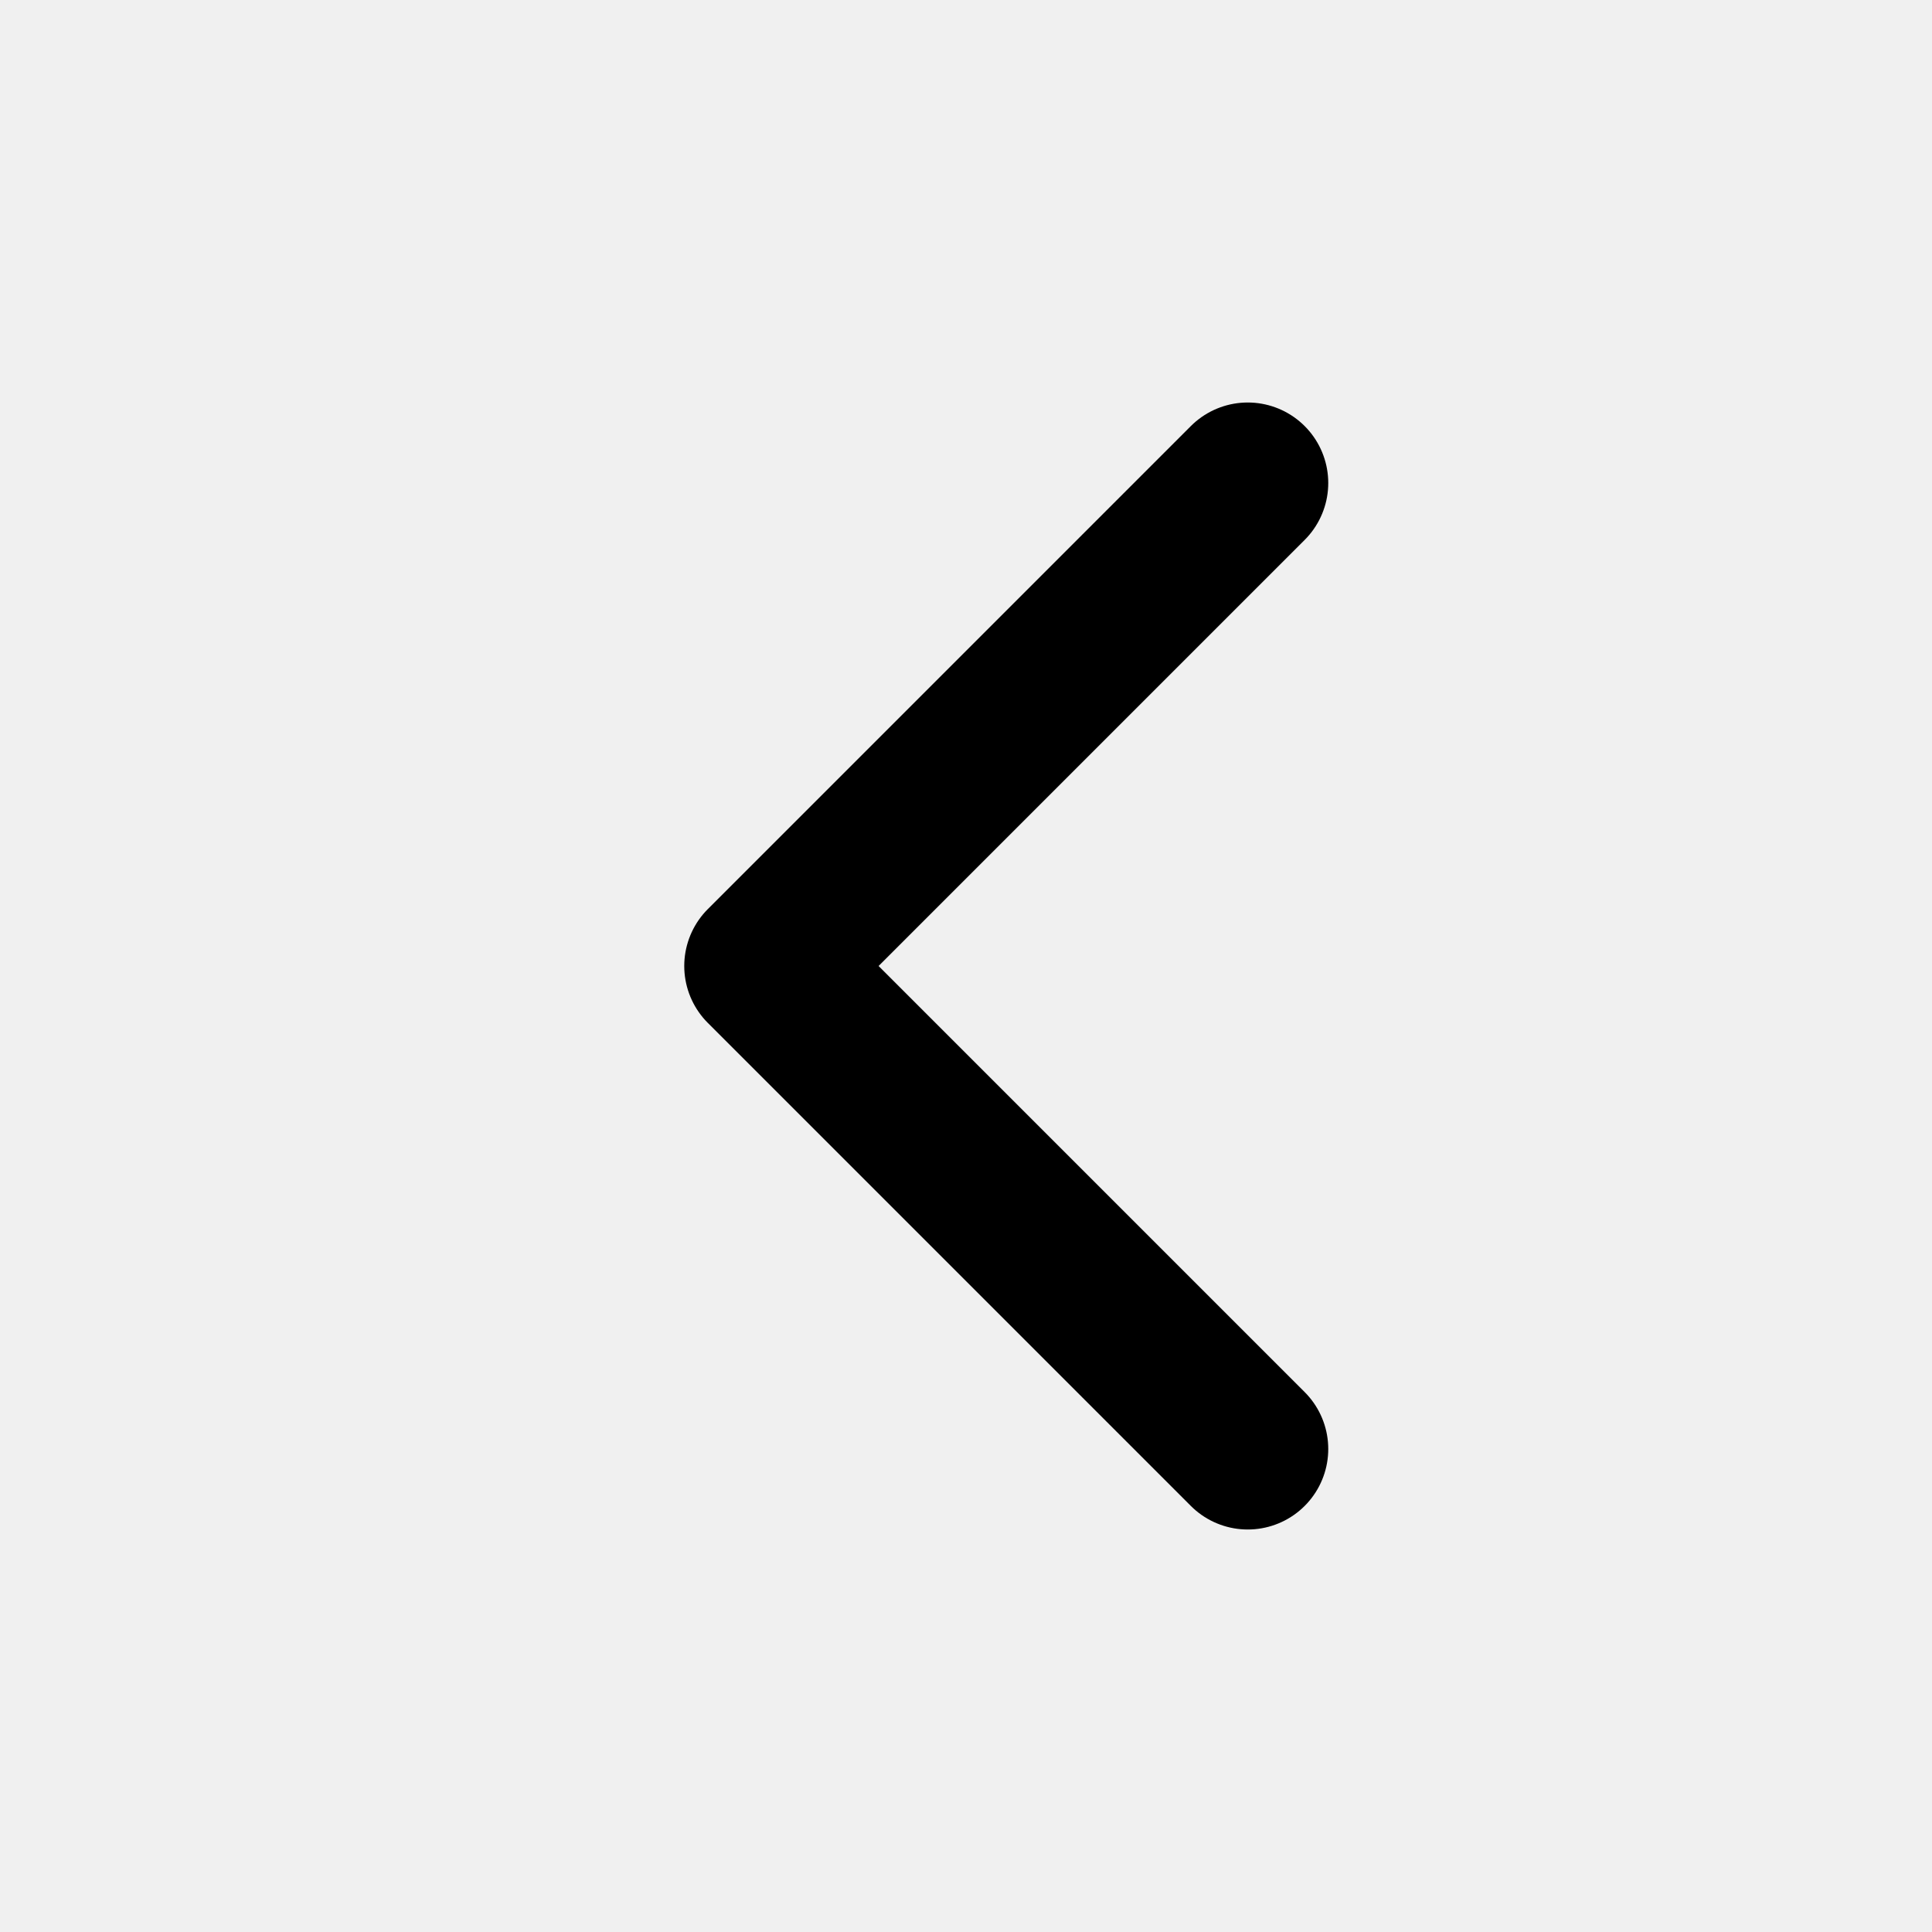
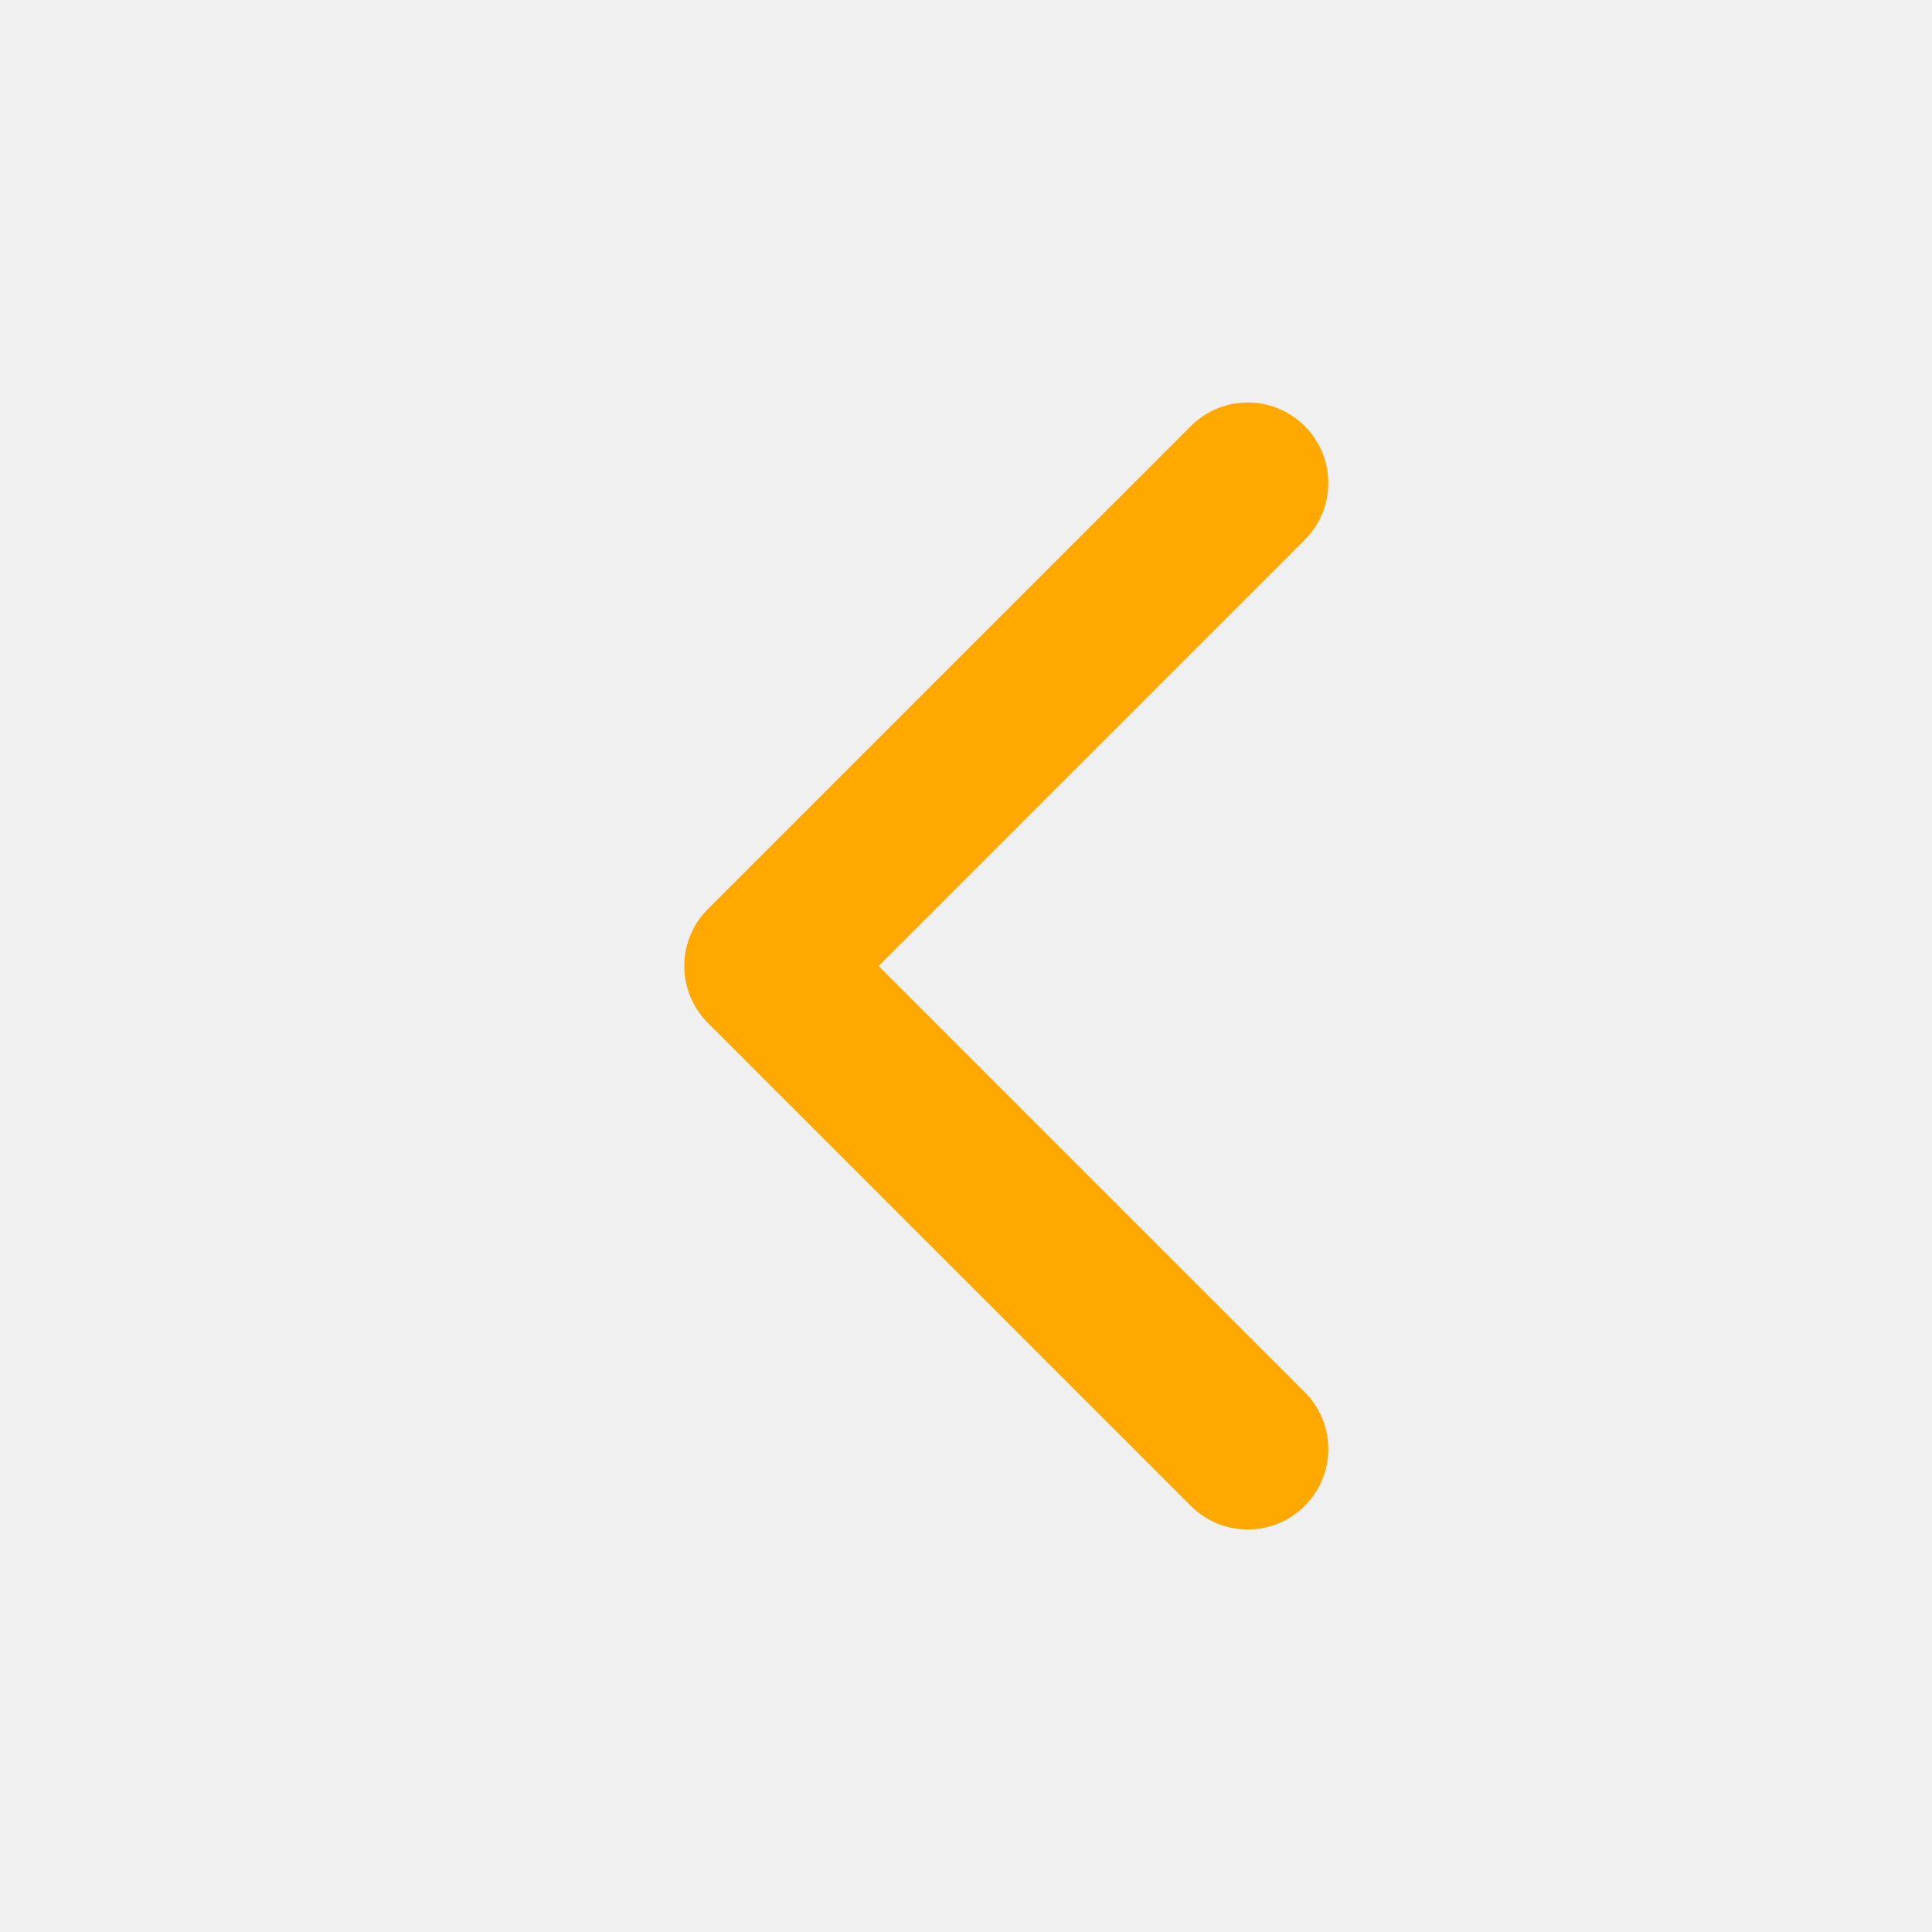
- <svg xmlns="http://www.w3.org/2000/svg" width="48px" height="48px" viewBox="0 0 48 48" fill="none">
-   <rect width="48" height="48" fill="white" fill-opacity="0.01" />
-   <path d="M31 36L19 24L31 12" stroke="black" stroke-width="4" stroke-linecap="round" stroke-linejoin="round" />
+ <svg xmlns="http://www.w3.org/2000/svg" width="48px" height="48px" viewBox="0 0 48 48" fill="none" version="1.1" id="svg6">
+   <defs id="defs10" />
+   <rect width="48" height="48" fill="white" fill-opacity="0.01" id="rect2" />
+   <path d="M31 36L19 24L31 12" stroke="black" stroke-width="4" stroke-linecap="round" stroke-linejoin="round" id="path4" style="stroke:#ffa800;stroke-opacity:1" />
</svg>
